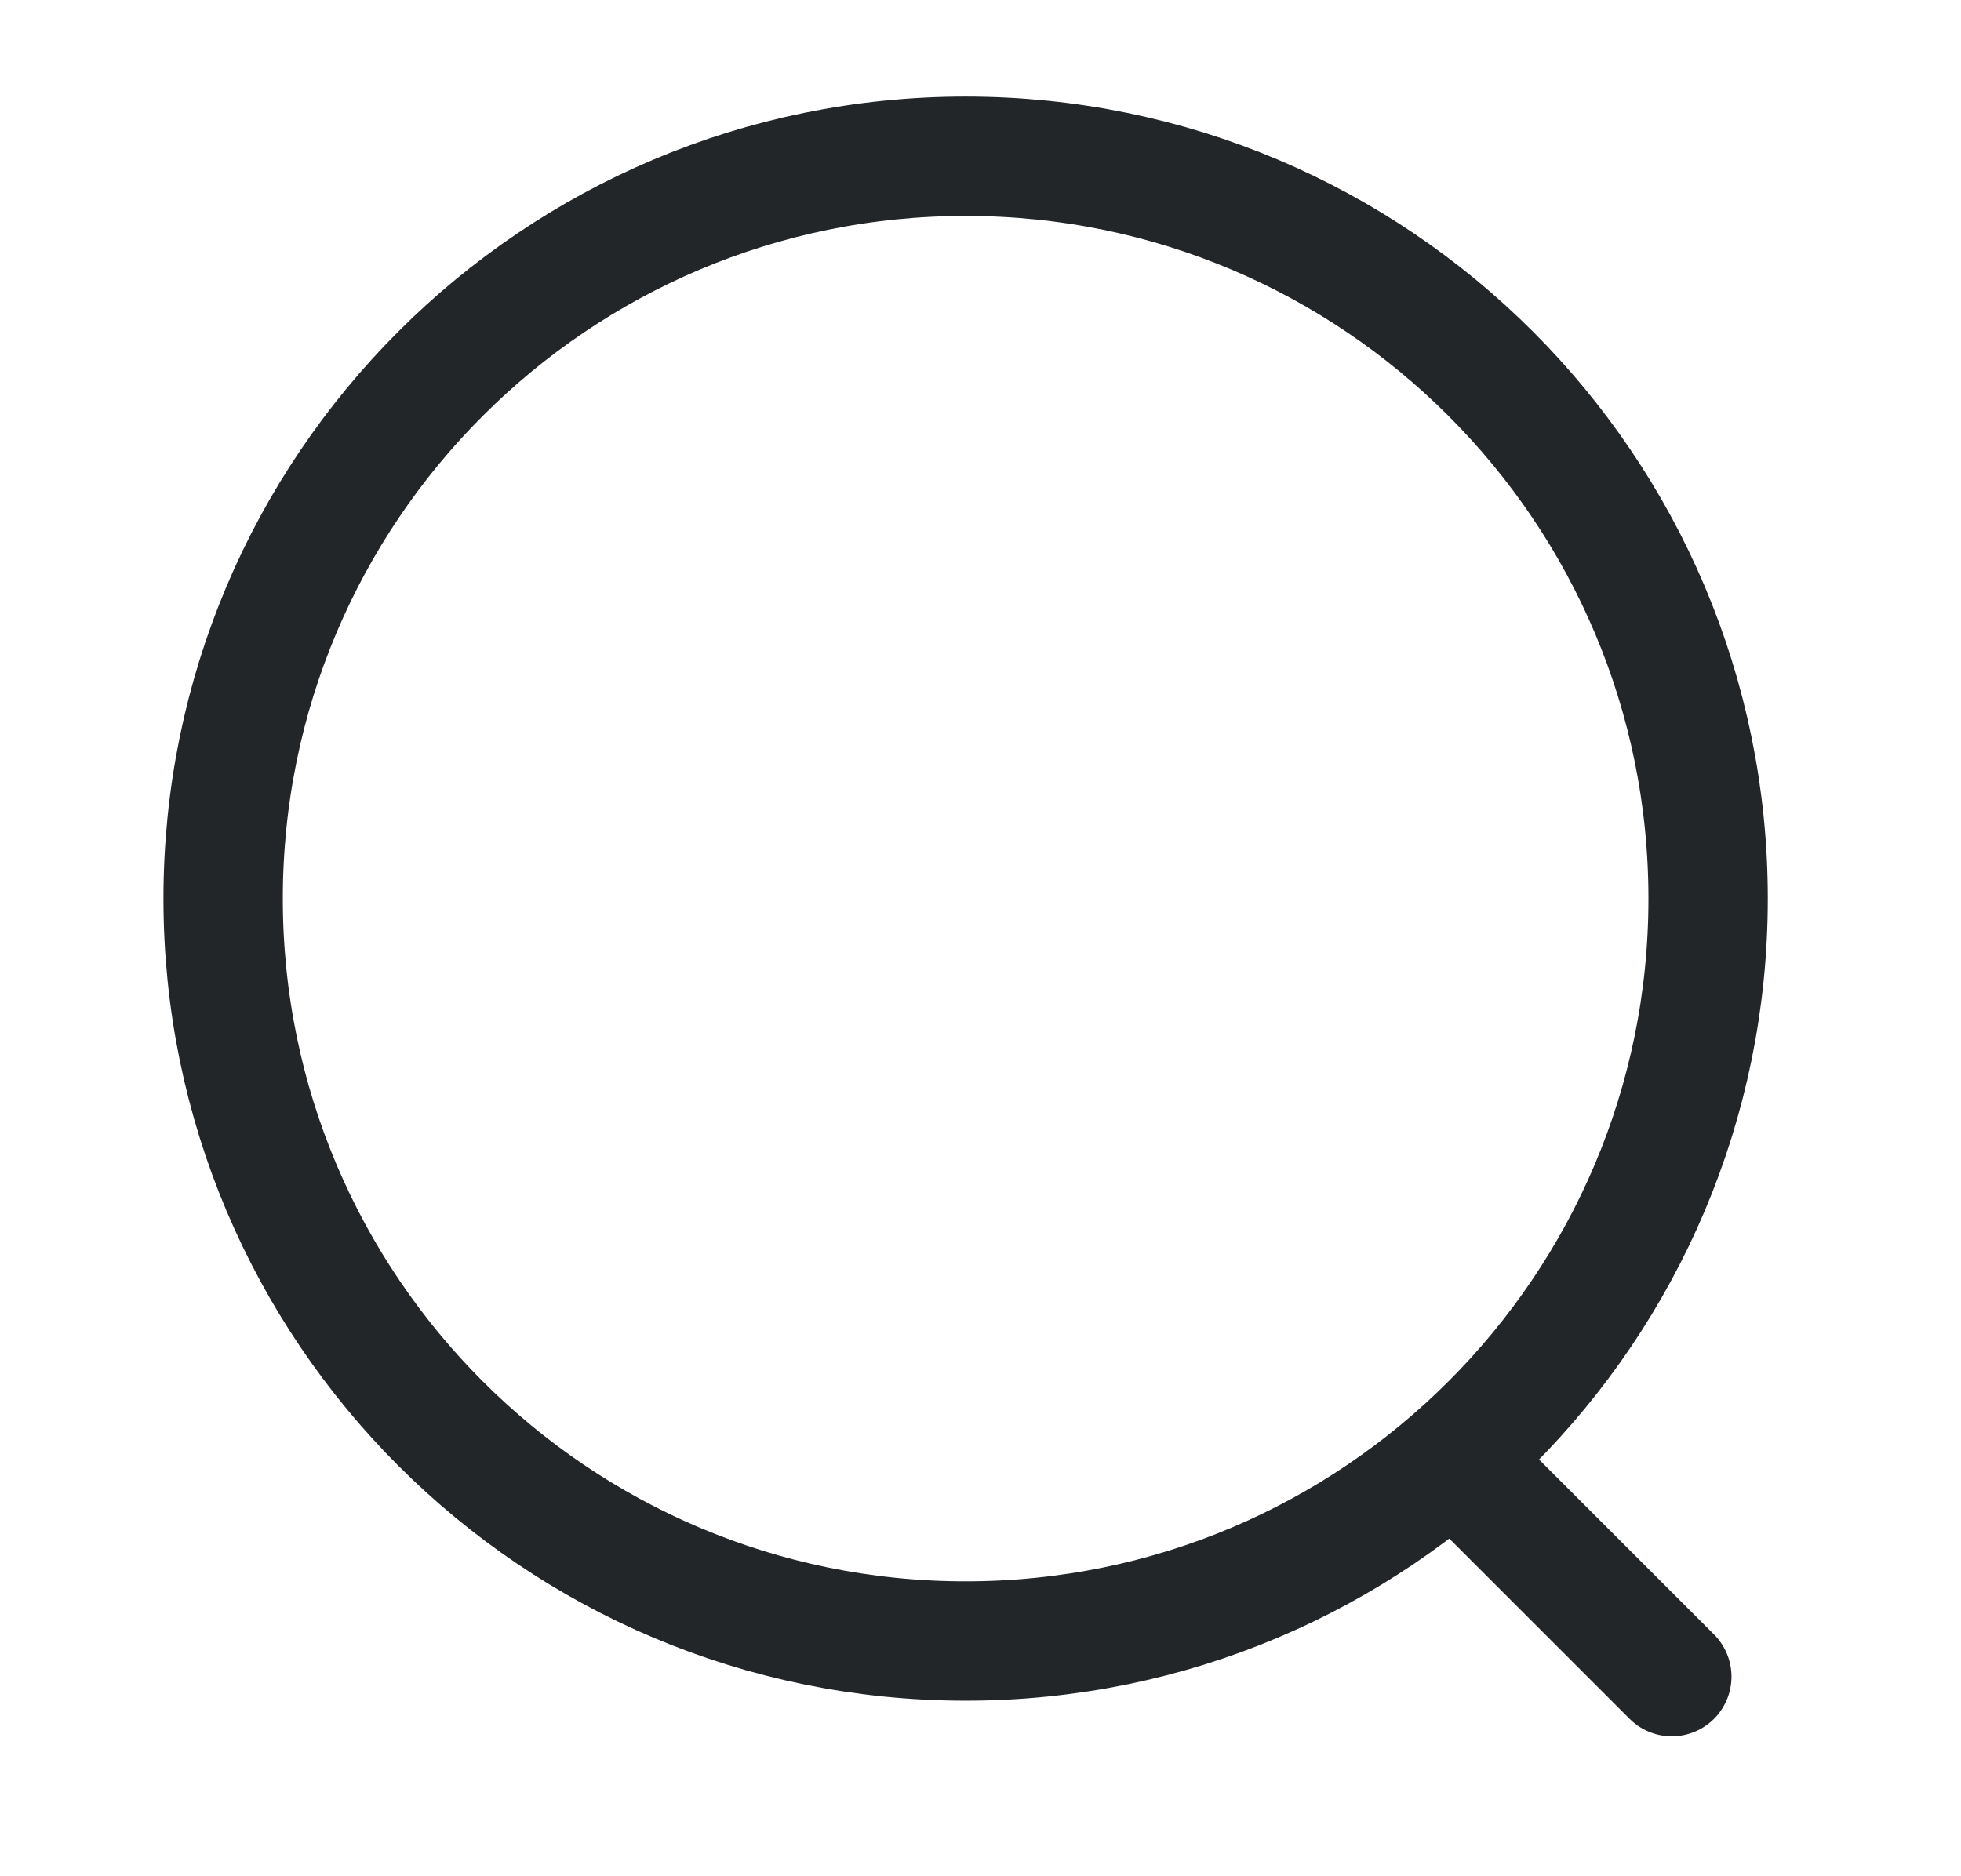
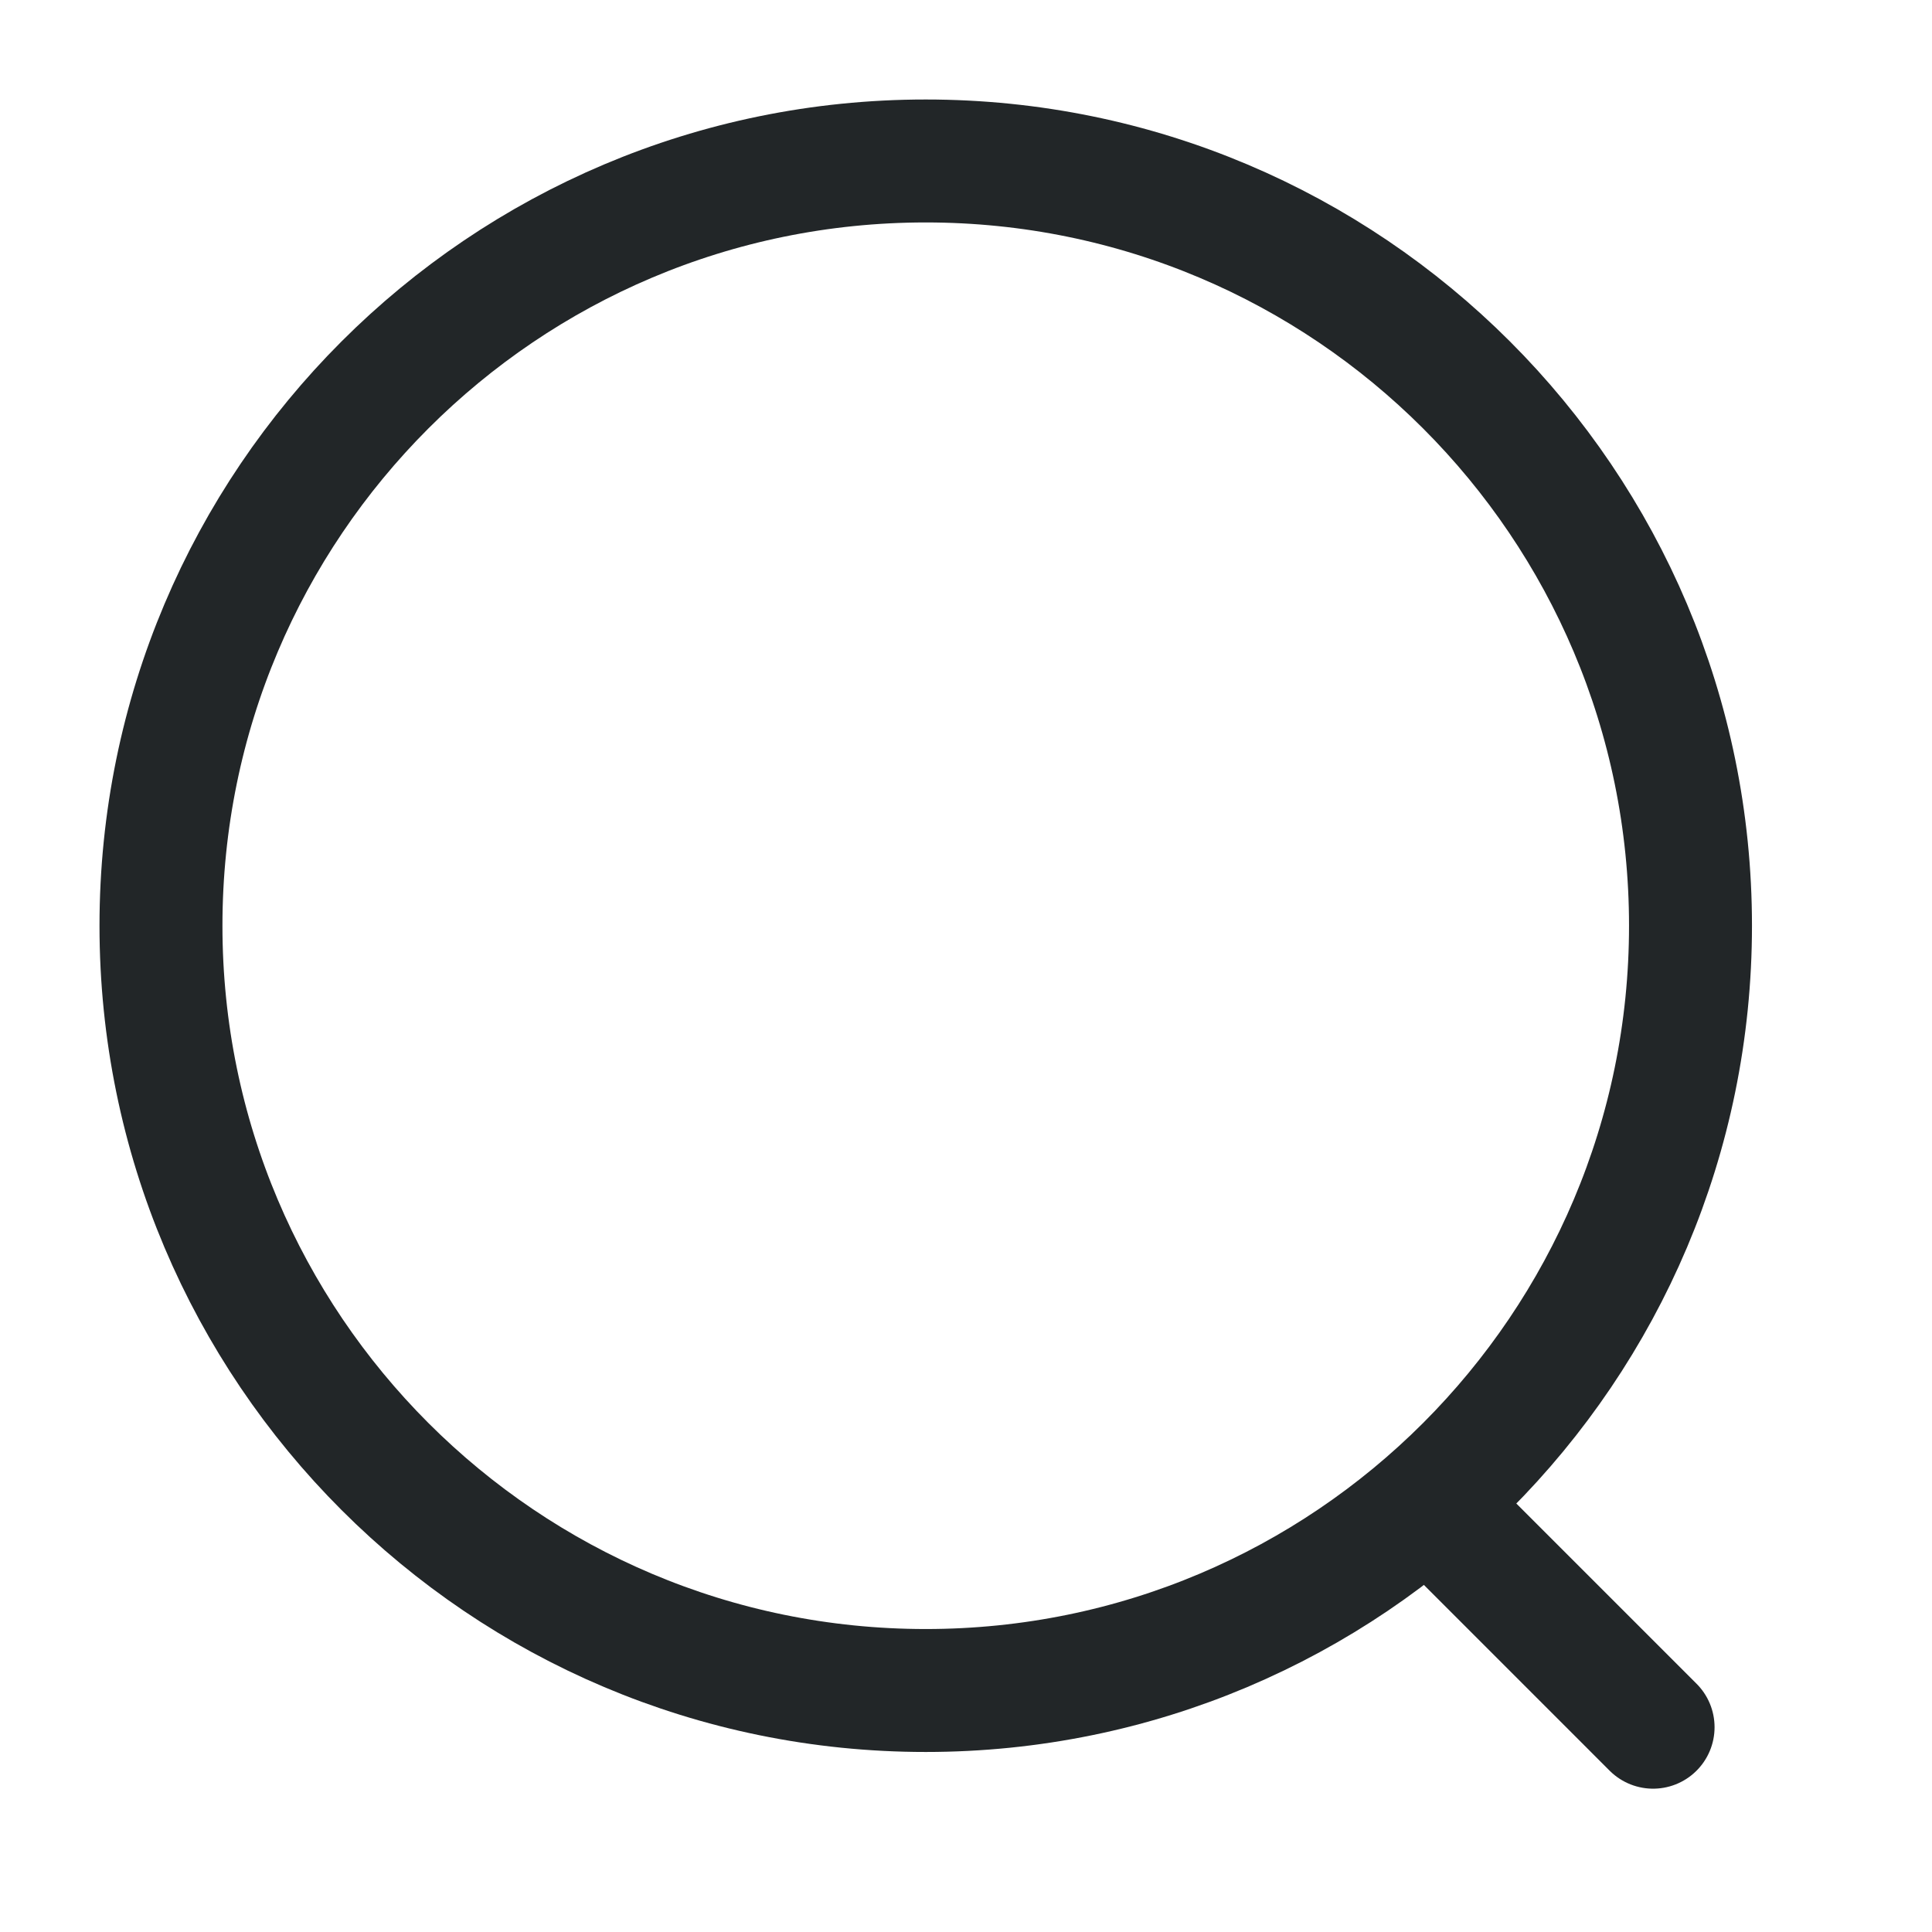
- <svg xmlns="http://www.w3.org/2000/svg" width="23" height="22" viewBox="0 0 23 22" fill="none">
-   <rect x="2.617" y="1.833" width="17.417" height="17.417" rx="8.708" stroke="#222628" stroke-width="1.4" />
-   <line x1="17.357" y1="17.417" x2="19.608" y2="19.668" stroke="#222628" stroke-width="1.4" stroke-linecap="round" stroke-linejoin="round" />
+ <svg xmlns="http://www.w3.org/2000/svg" width="22" height="22" viewBox="0 0 22 22" fill="none">
+   <rect x="1.833" y="1.833" width="17.417" height="17.417" rx="8.708" stroke="#222628" stroke-width="1.4" />
+   <line x1="16.573" y1="17.417" x2="18.824" y2="19.668" stroke="#222628" stroke-width="1.4" stroke-linecap="round" stroke-linejoin="round" />
</svg>
